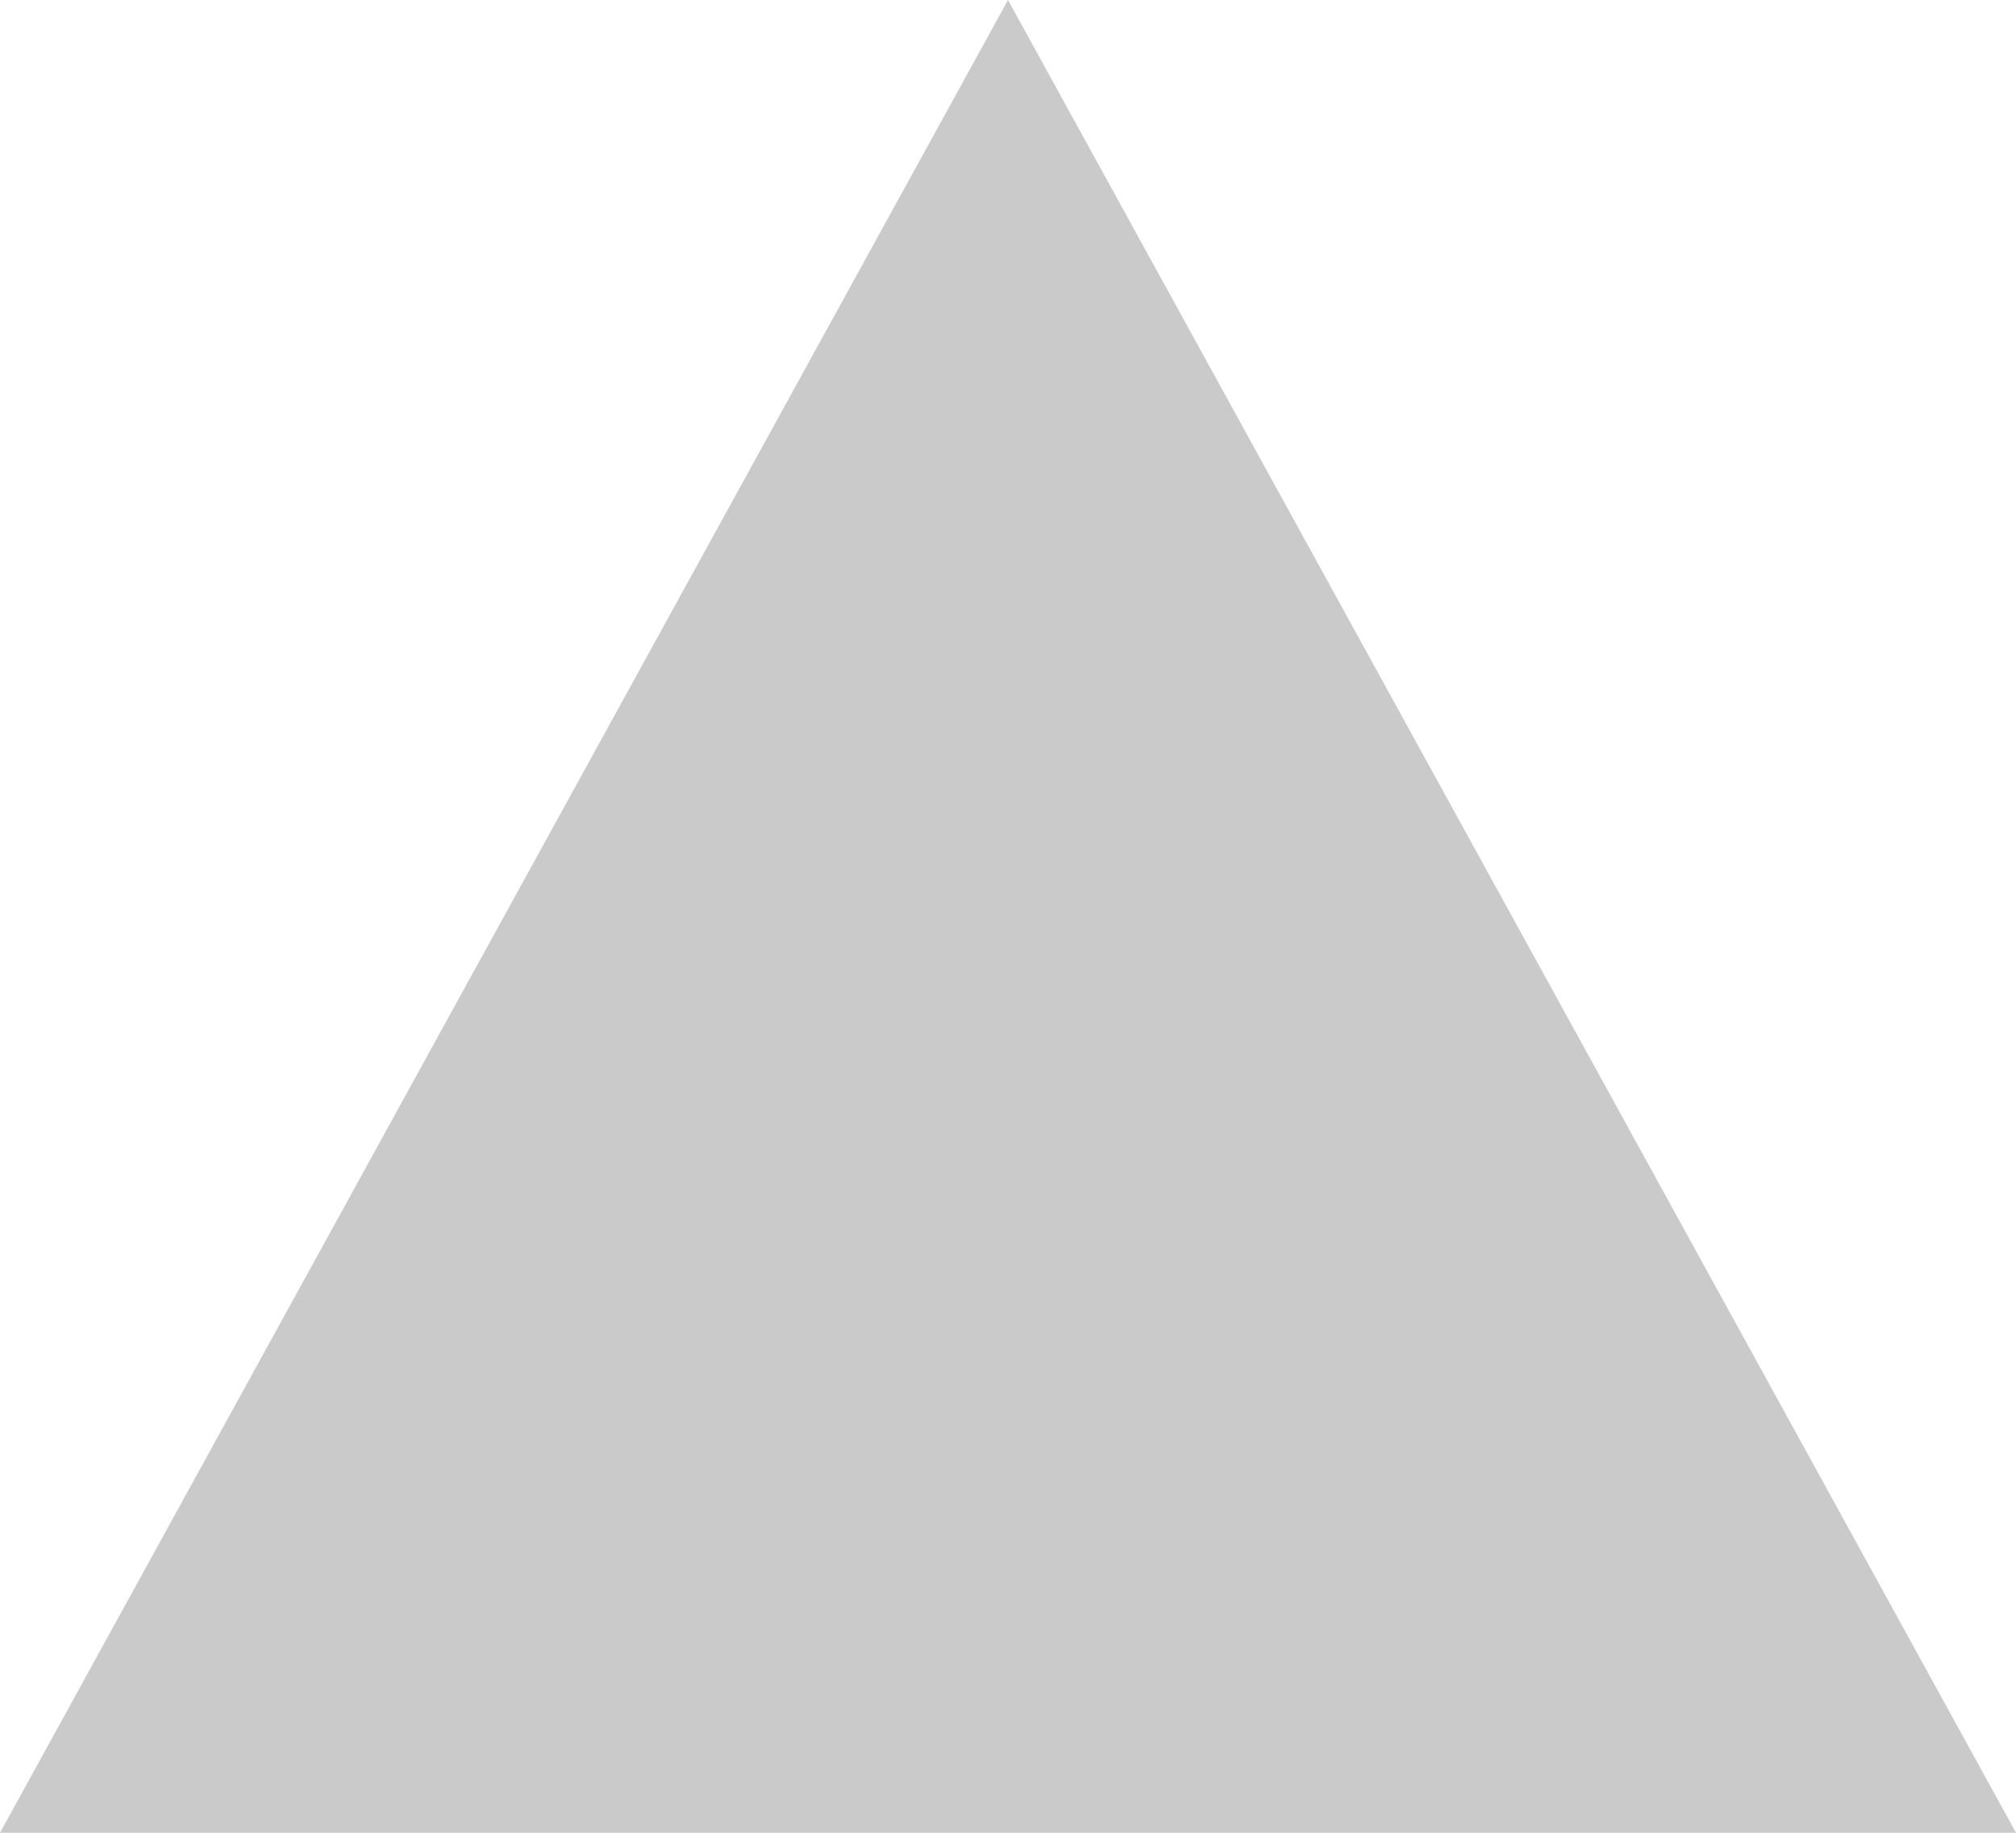
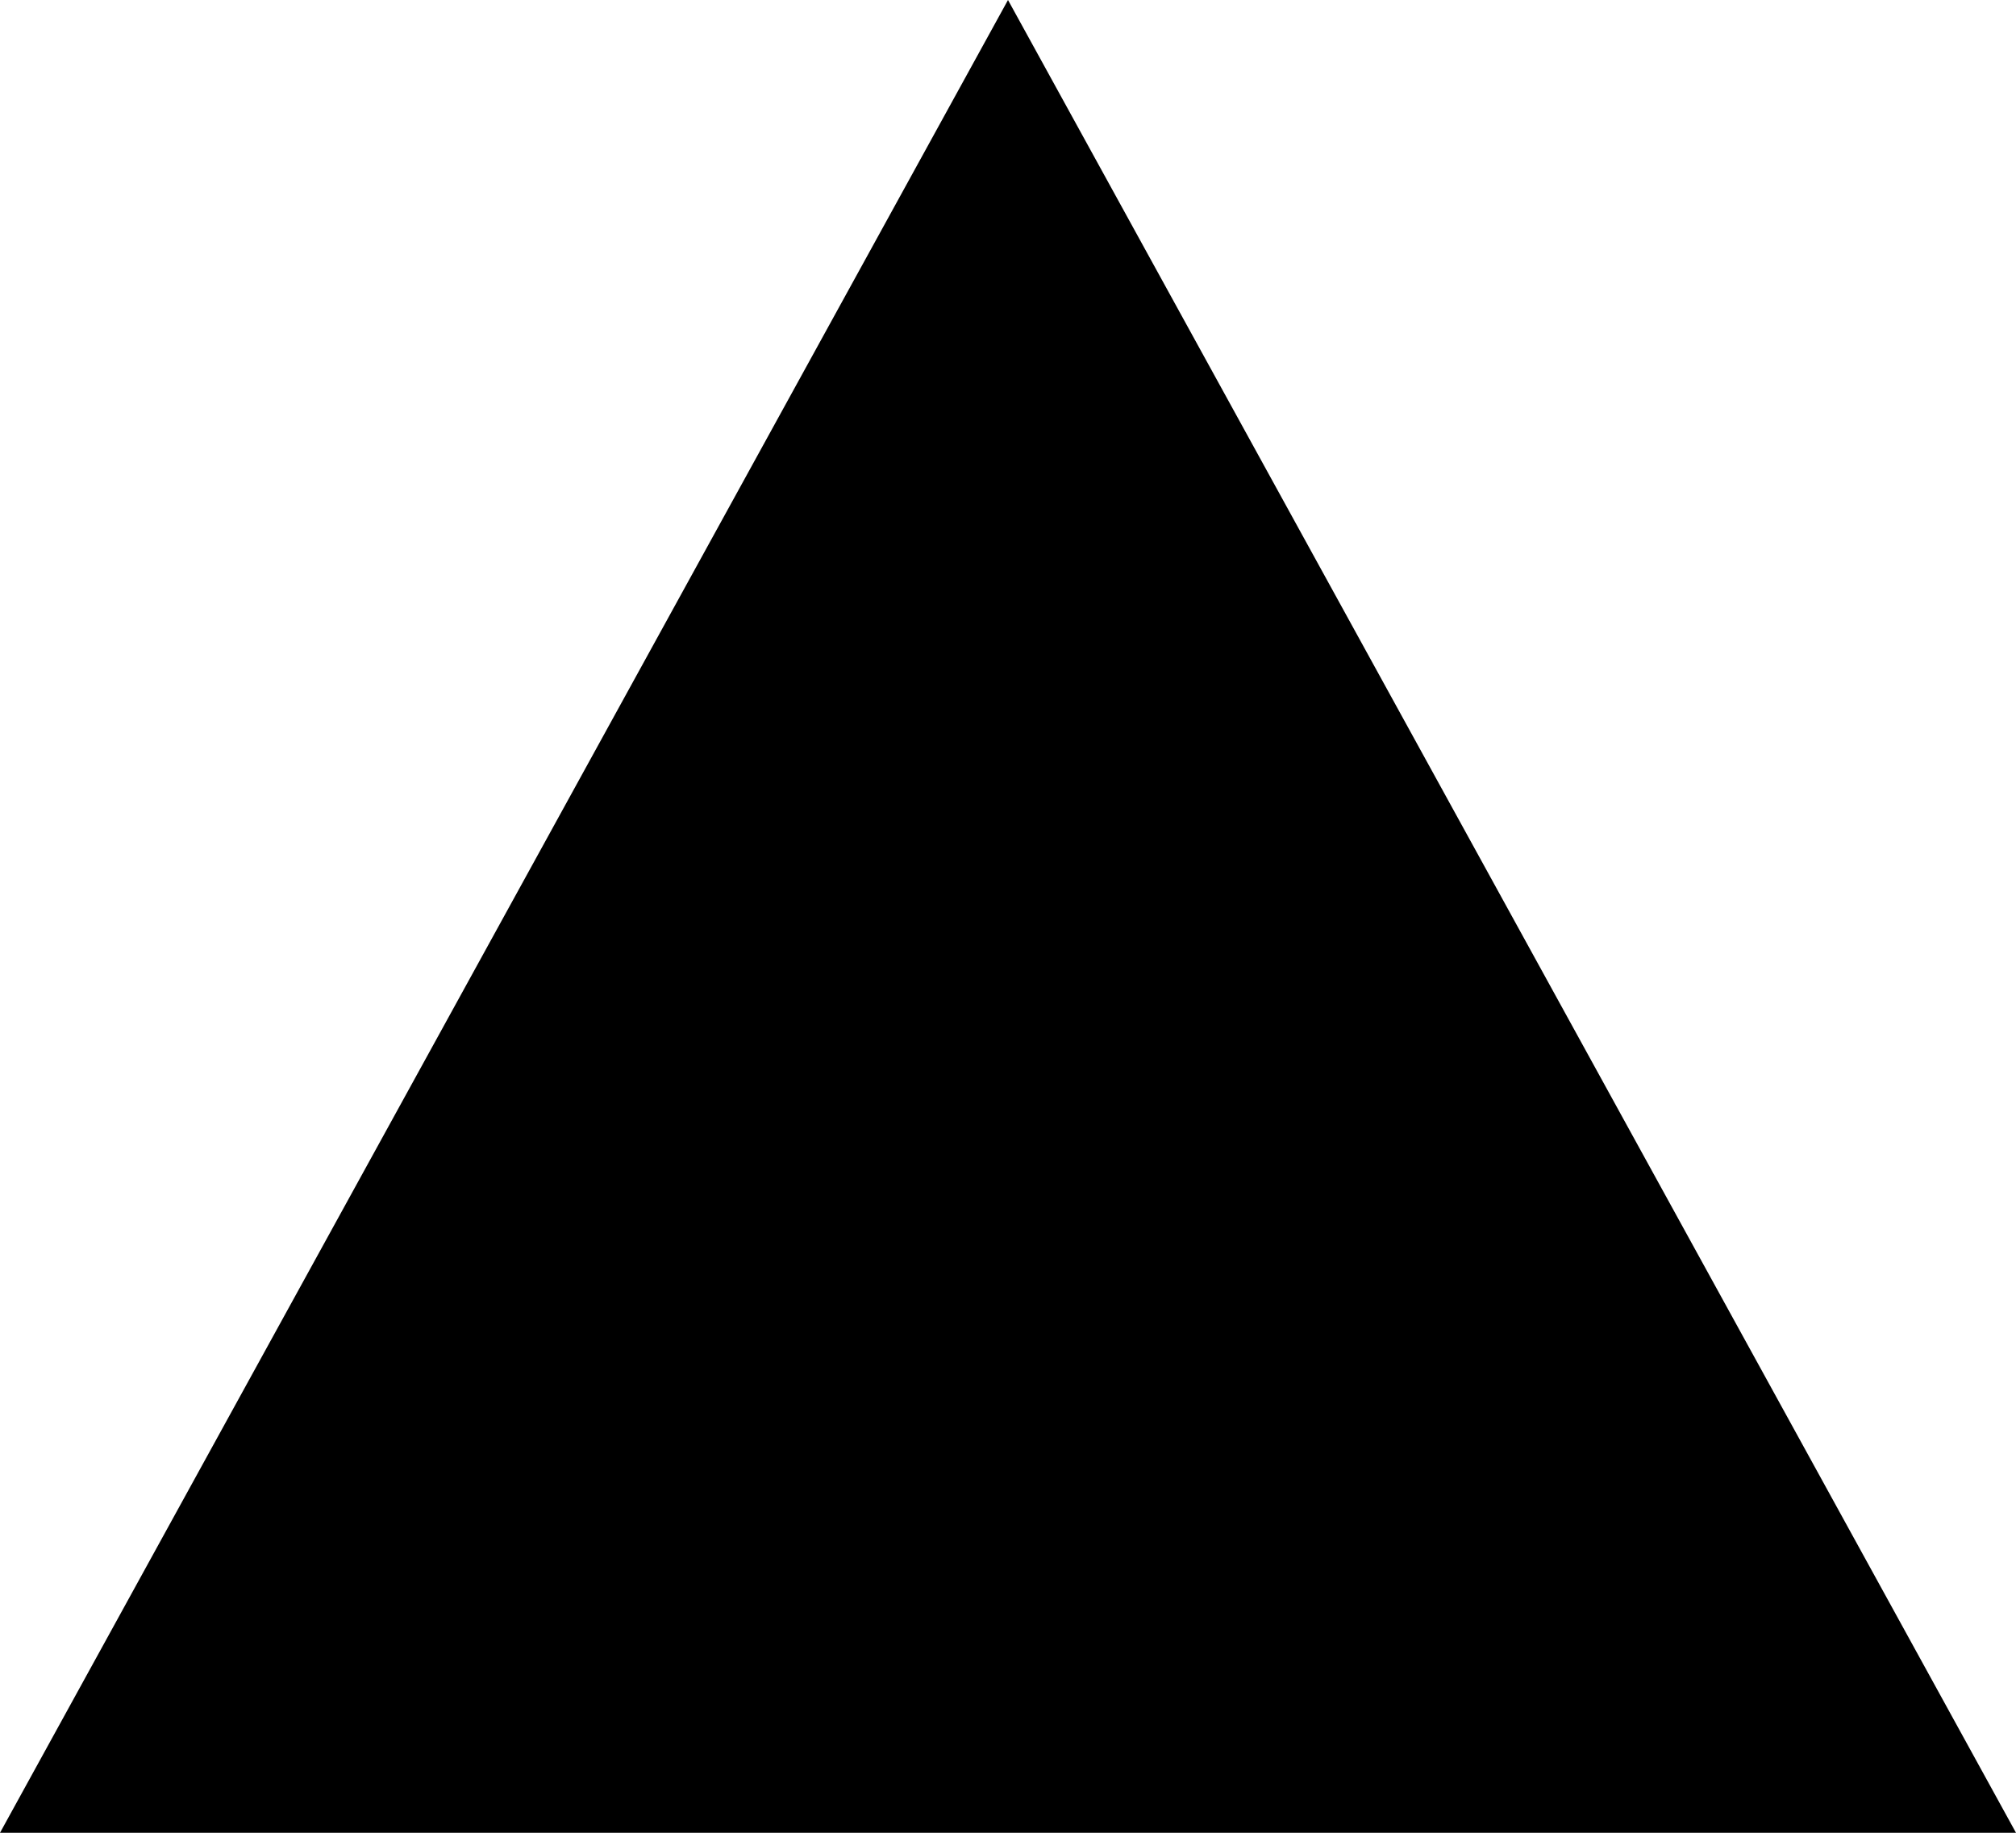
<svg xmlns="http://www.w3.org/2000/svg" version="1.1" id="Layer_1" x="0px" y="0px" width="11px" height="10px" viewBox="0 0 11 10" enable-background="new 0 0 11 10" xml:space="preserve">
-   <polygon fill="#cacaca" points="5.5,0 0,10 11,10 " />
+   <polygon points="5.5,0 0,10 11,10 " />
</svg>
